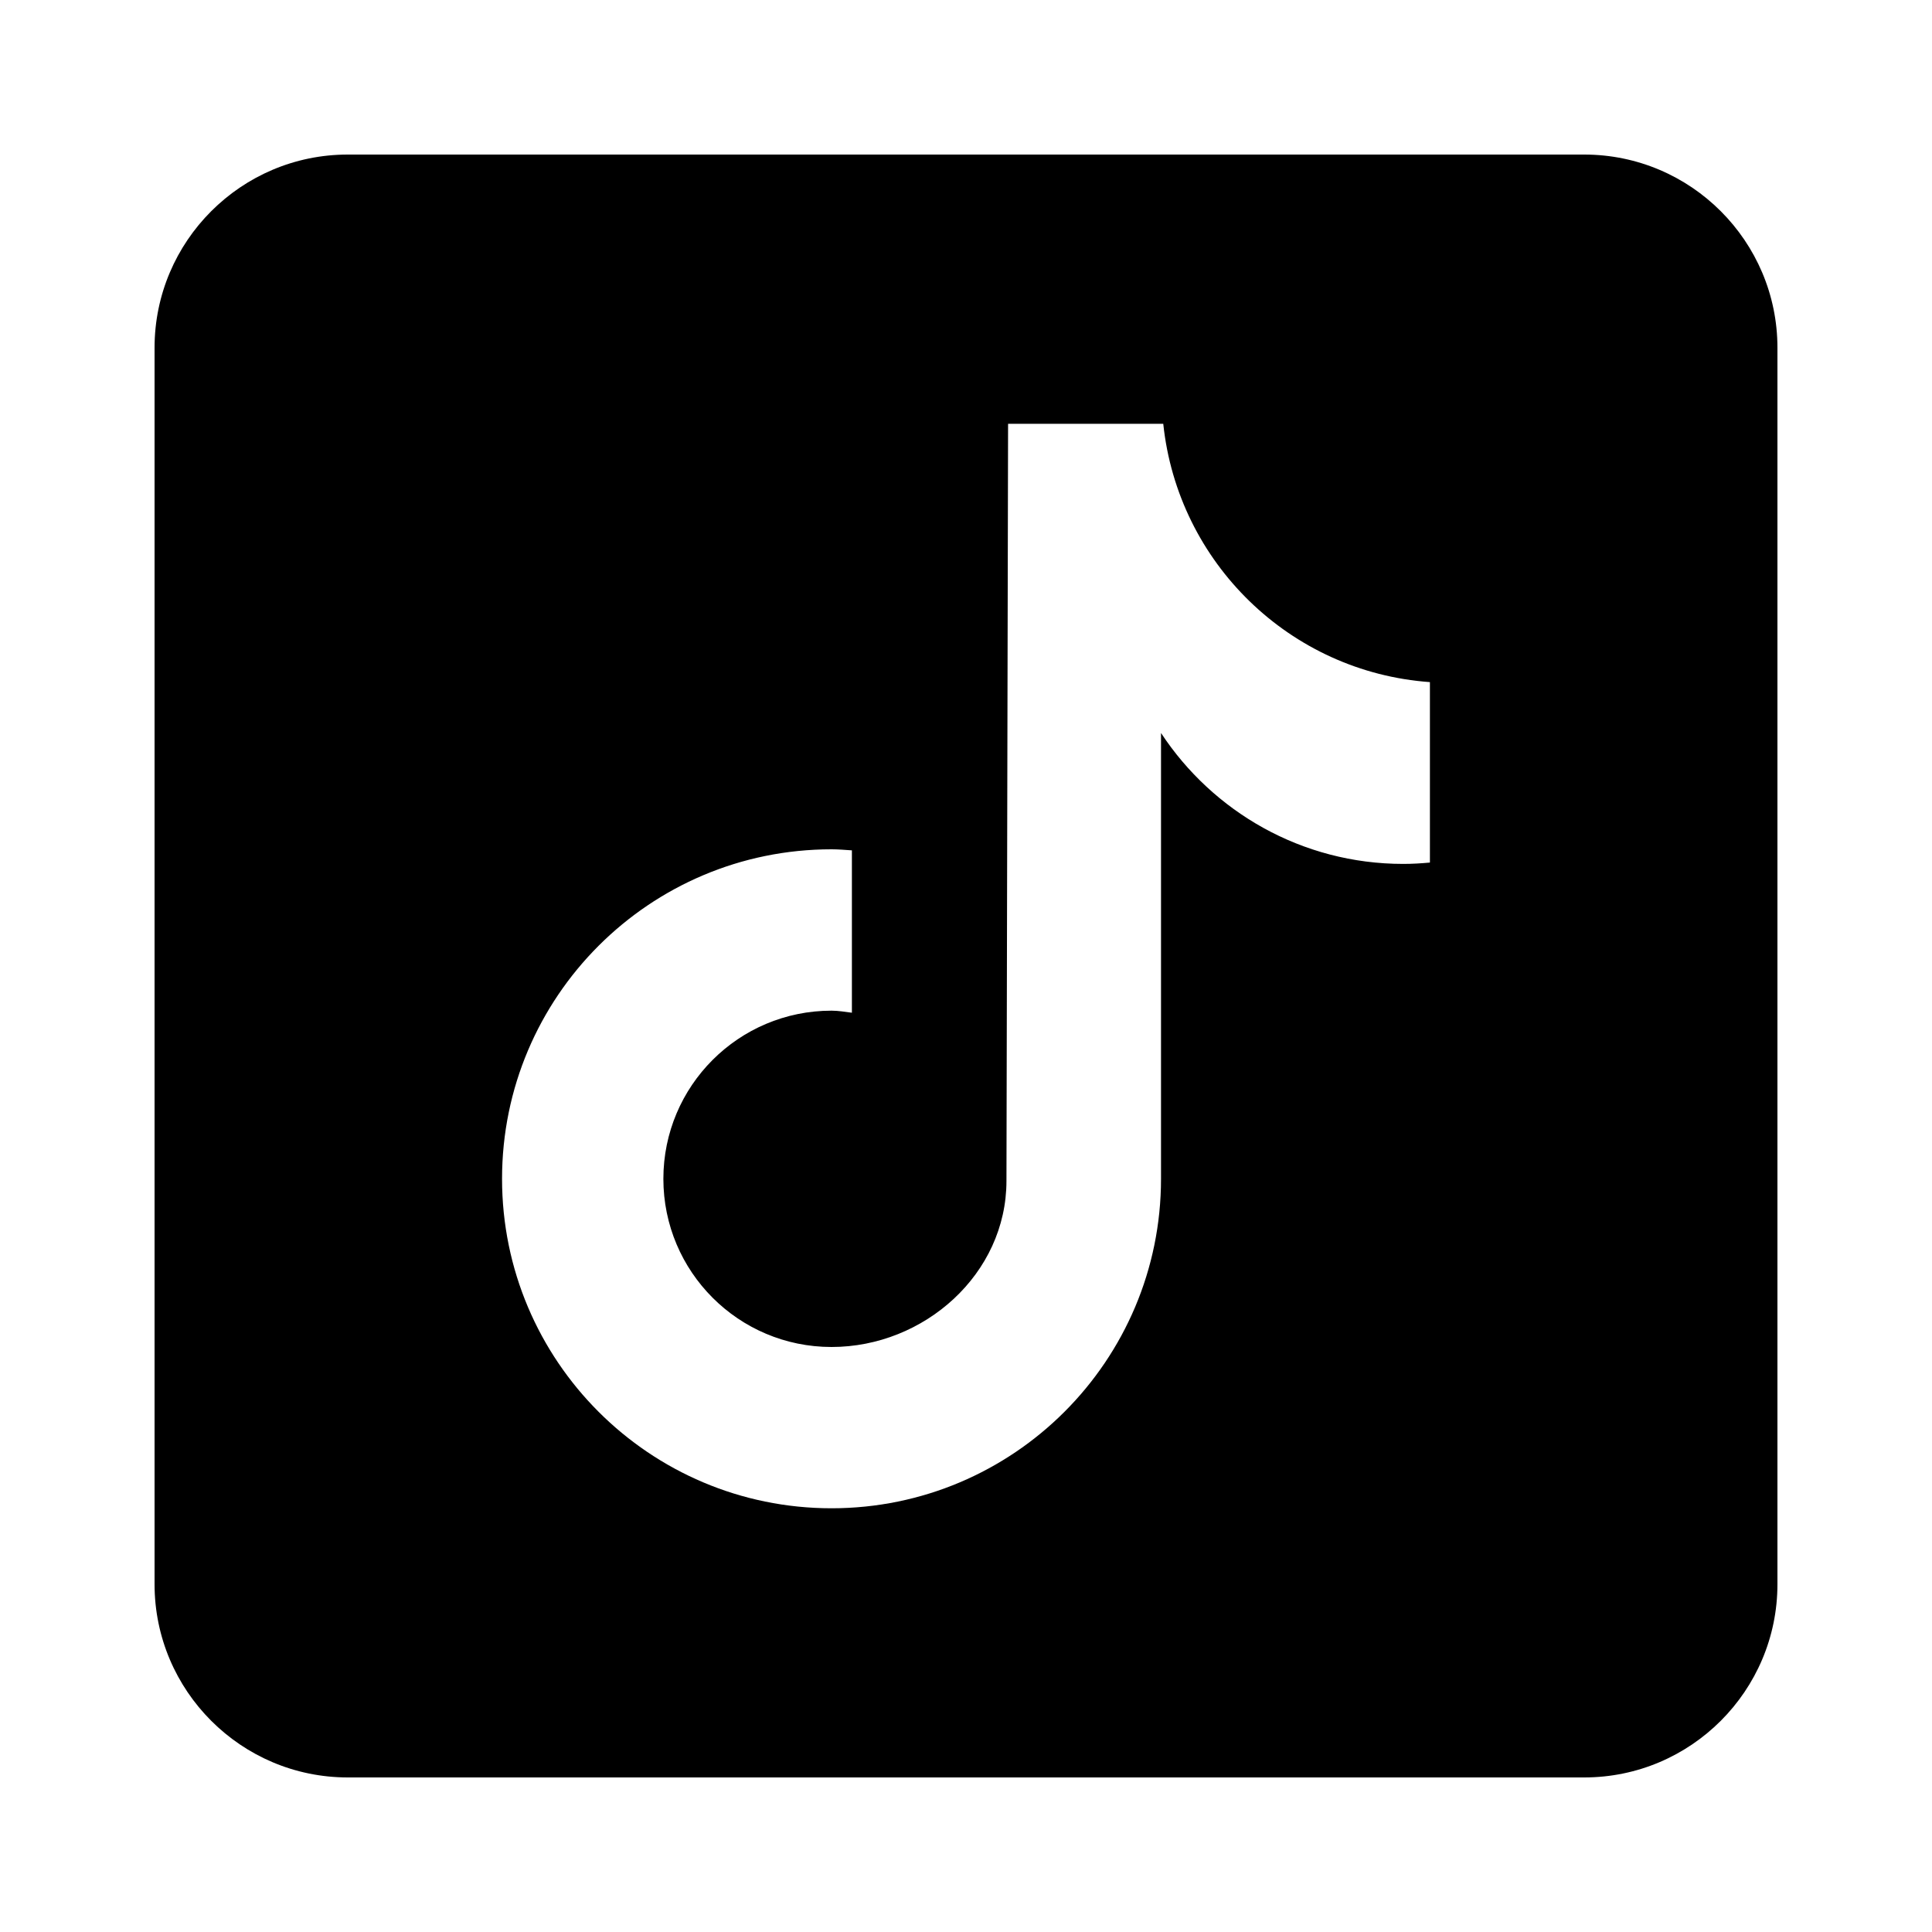
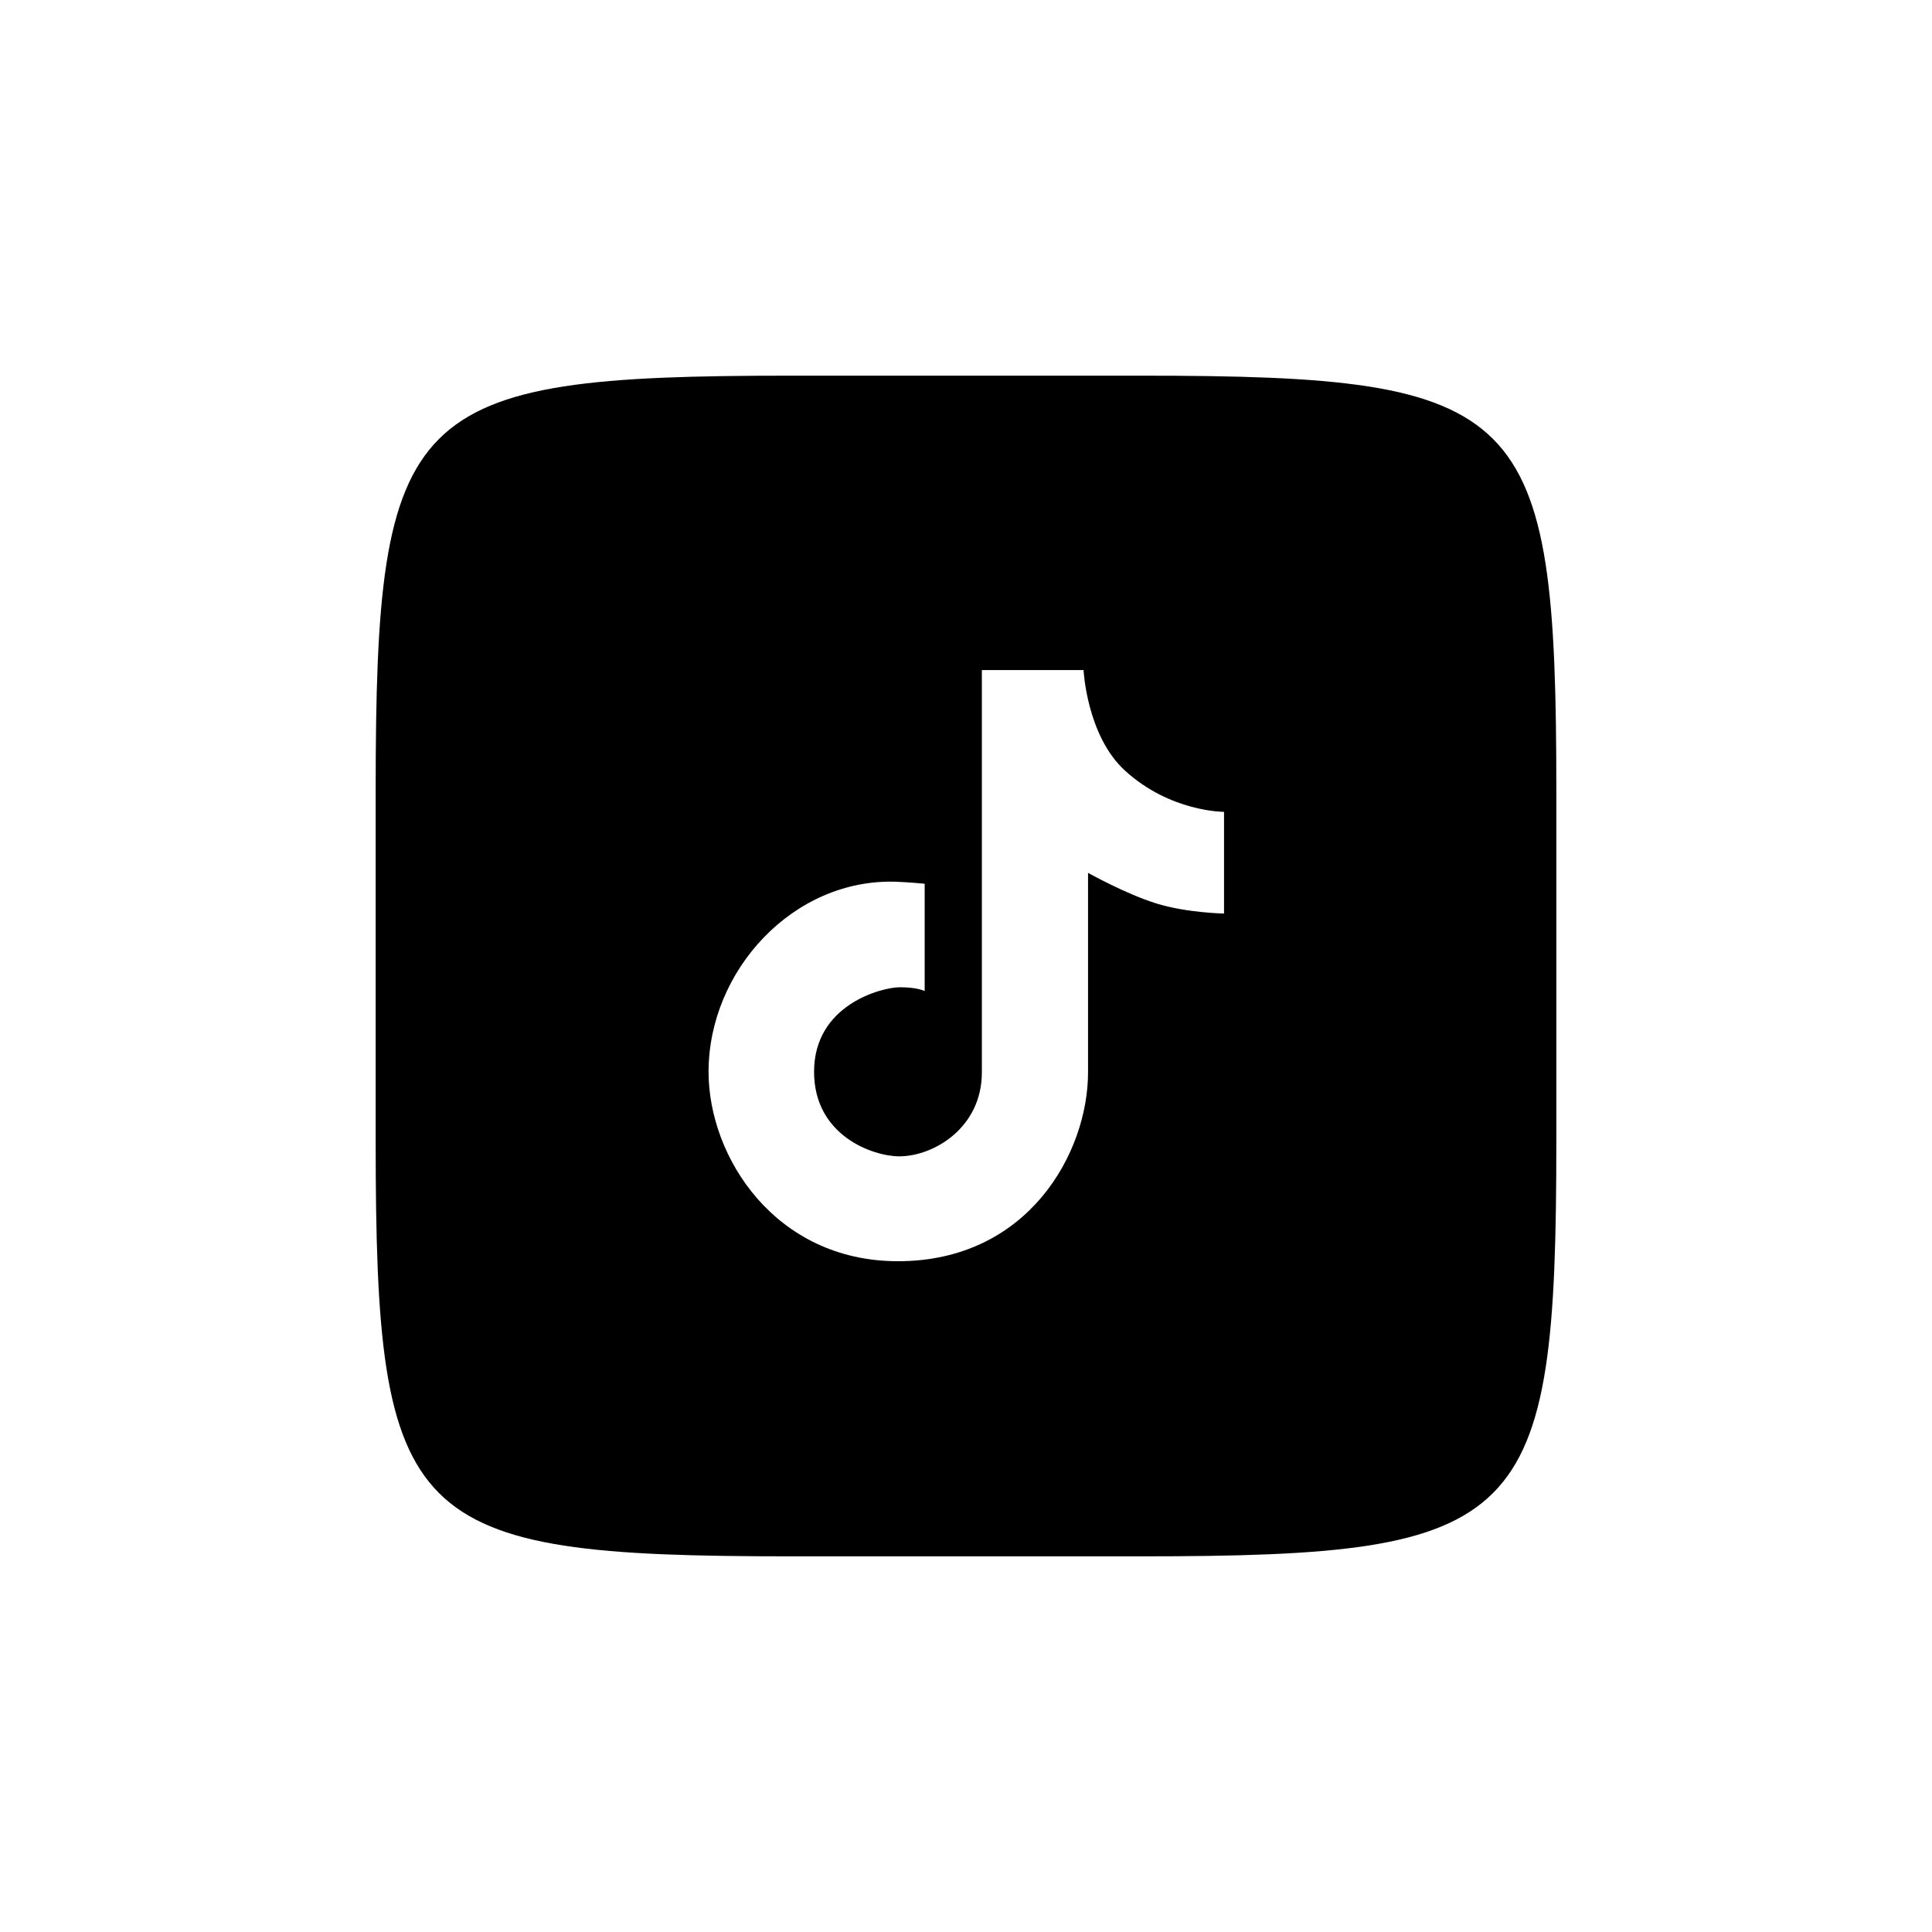
- <svg xmlns="http://www.w3.org/2000/svg" viewBox="0 0 50 50" width="50px" height="50px">
-   <path d="M41,4H9C6.243,4,4,6.243,4,9v32c0,2.757,2.243,5,5,5h32c2.757,0,5-2.243,5-5V9C46,6.243,43.757,4,41,4z M37.006,22.323 c-0.227,0.021-0.457,0.035-0.69,0.035c-2.623,0-4.928-1.349-6.269-3.388c0,5.349,0,11.435,0,11.537c0,4.709-3.818,8.527-8.527,8.527 s-8.527-3.818-8.527-8.527s3.818-8.527,8.527-8.527c0.178,0,0.352,0.016,0.527,0.027v4.202c-0.175-0.021-0.347-0.053-0.527-0.053 c-2.404,0-4.352,1.948-4.352,4.352s1.948,4.352,4.352,4.352s4.527-1.894,4.527-4.298c0-0.095,0.042-19.594,0.042-19.594h4.016 c0.378,3.591,3.277,6.425,6.901,6.685V22.323z" />
+ <svg xmlns="http://www.w3.org/2000/svg" viewBox="0 0 72 72" width="48px" height="48px">
+   <path d="M42.5,14C56.875,14,58,15.125,58,29.5v13C58,56.875,56.875,58,42.5,58h-13C15.125,58,14,56.875,14,42.5v-13 C14,15.125,15.125,14,29.5,14H42.5z M45.616,34.045v-3.79c0,0-2.003,0.01-3.695-1.54c-1.422-1.302-1.54-3.743-1.54-3.743h-3.79 c0,0,0,12.934,0,14.994s-1.793,3.127-3.079,3.127c-0.969,0-3.174-0.76-3.174-3.151c0-2.51,2.535-3.15,3.198-3.15 c0.663,0,0.924,0.142,0.924,0.142v-4c0,0-0.616-0.059-1.066-0.074c-3.825-0.13-6.988,3.303-6.988,7.083 c0,3.193,2.497,7.059,7.059,7.059c4.859,0,7.083-4.052,7.083-7.035c0-2.179,0-7.438,0-7.438s1.398,0.782,2.535,1.137 C44.219,34.021,45.616,34.045,45.616,34.045z" />
</svg>
